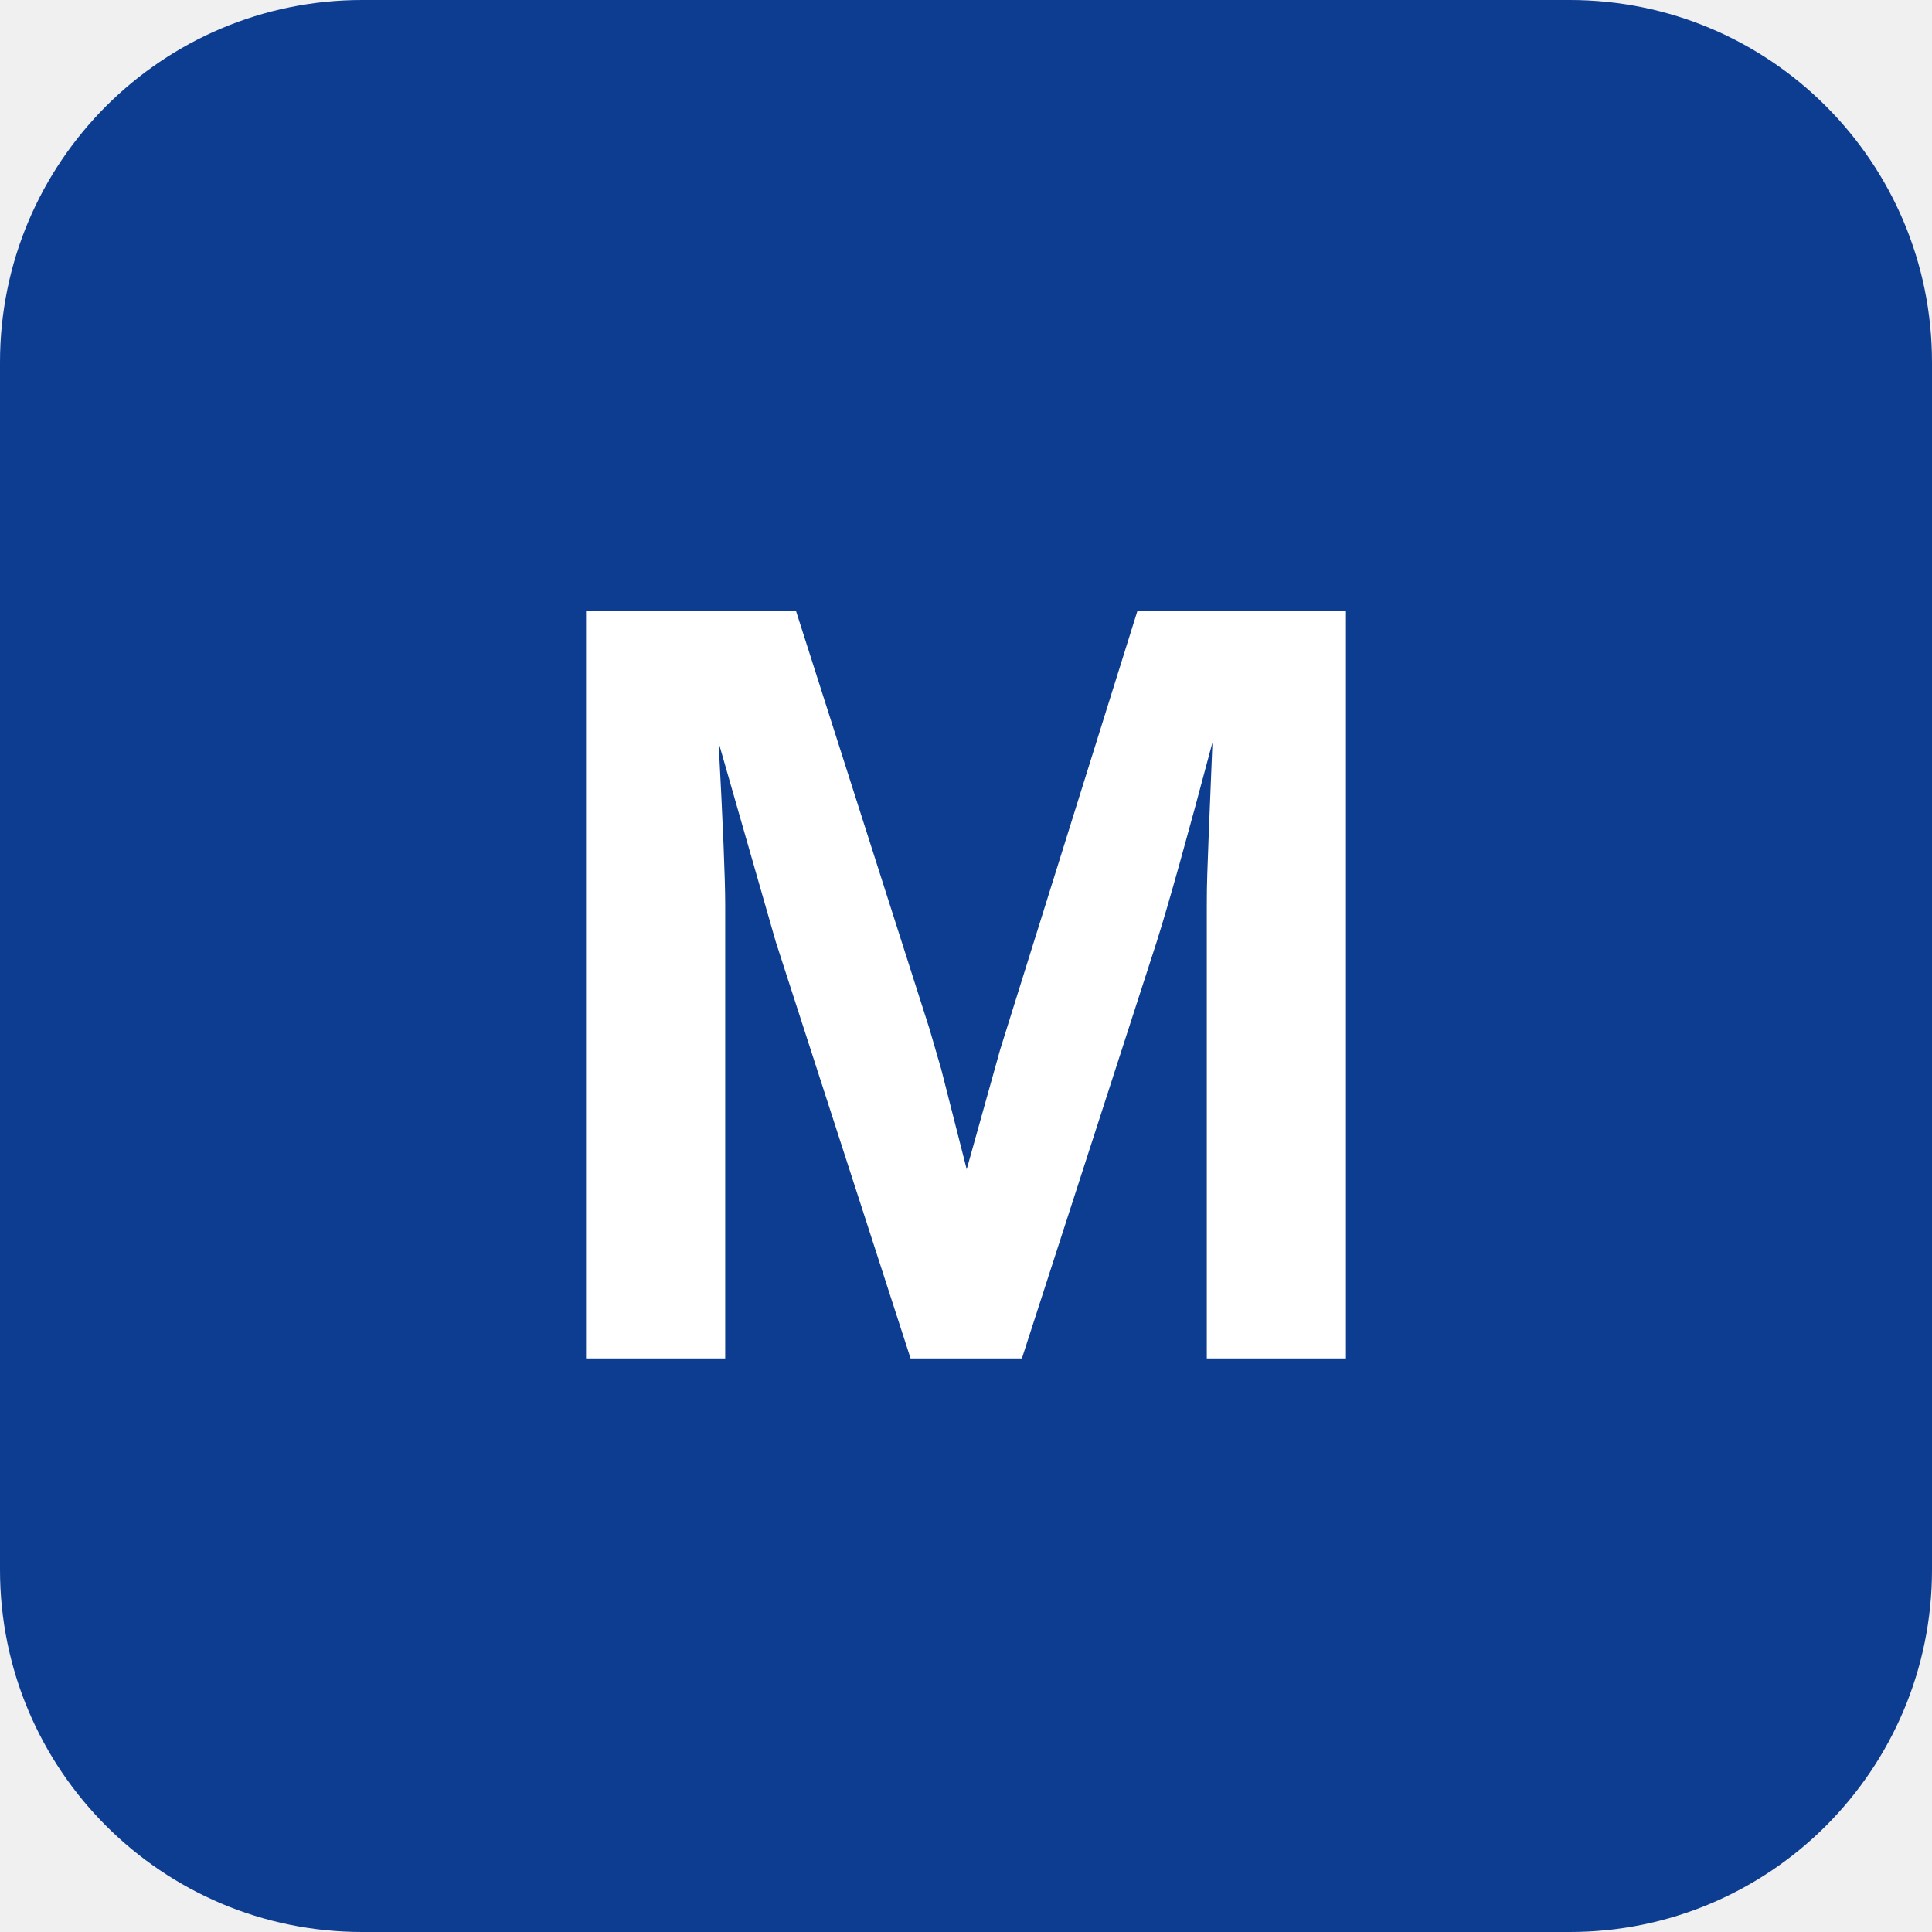
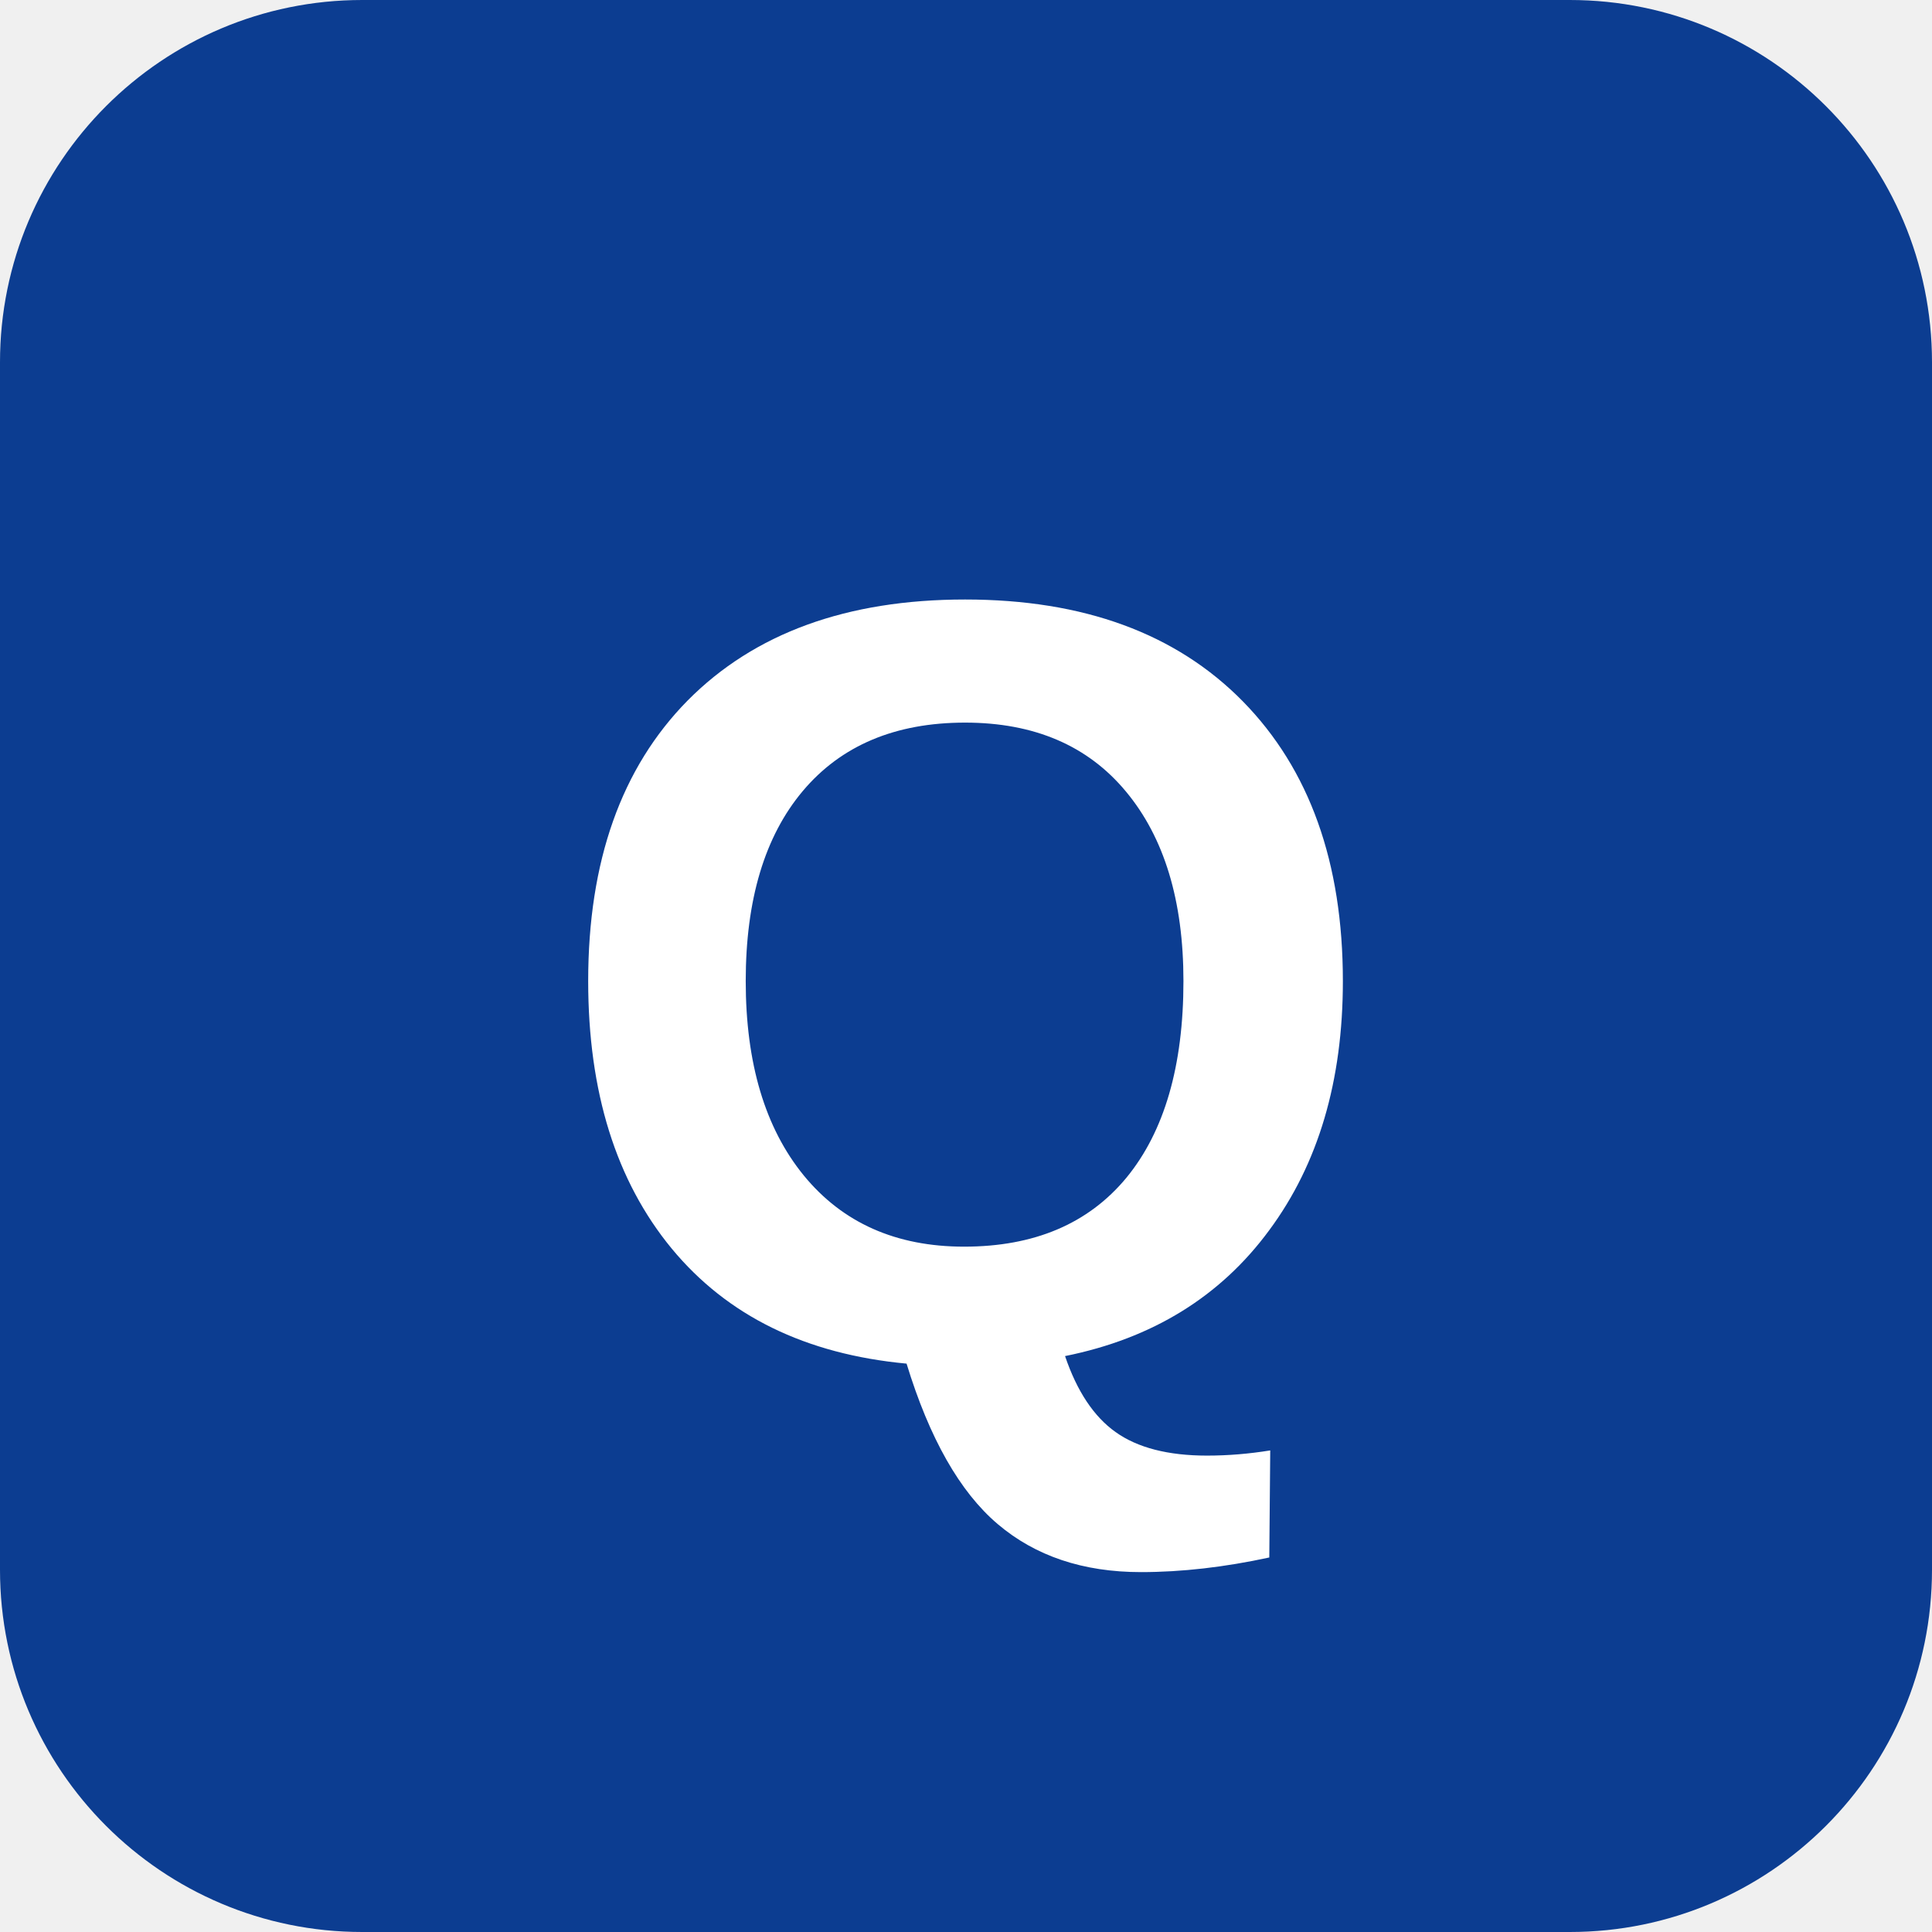
<svg xmlns="http://www.w3.org/2000/svg" viewBox="0 0 64 64" fill="none">
  <rect width="64" height="64" rx="12" fill="#0C3D91" />
-   <text x="32" y="45" font-family="Arial, sans-serif" font-size="36" font-weight="bold" fill="white" text-anchor="middle">M</text>
+   <text x="32" y="45" font-family="Arial, sans-serif" font-size="36" font-weight="bold" fill="white" text-anchor="middle">Q</text>
</svg>
